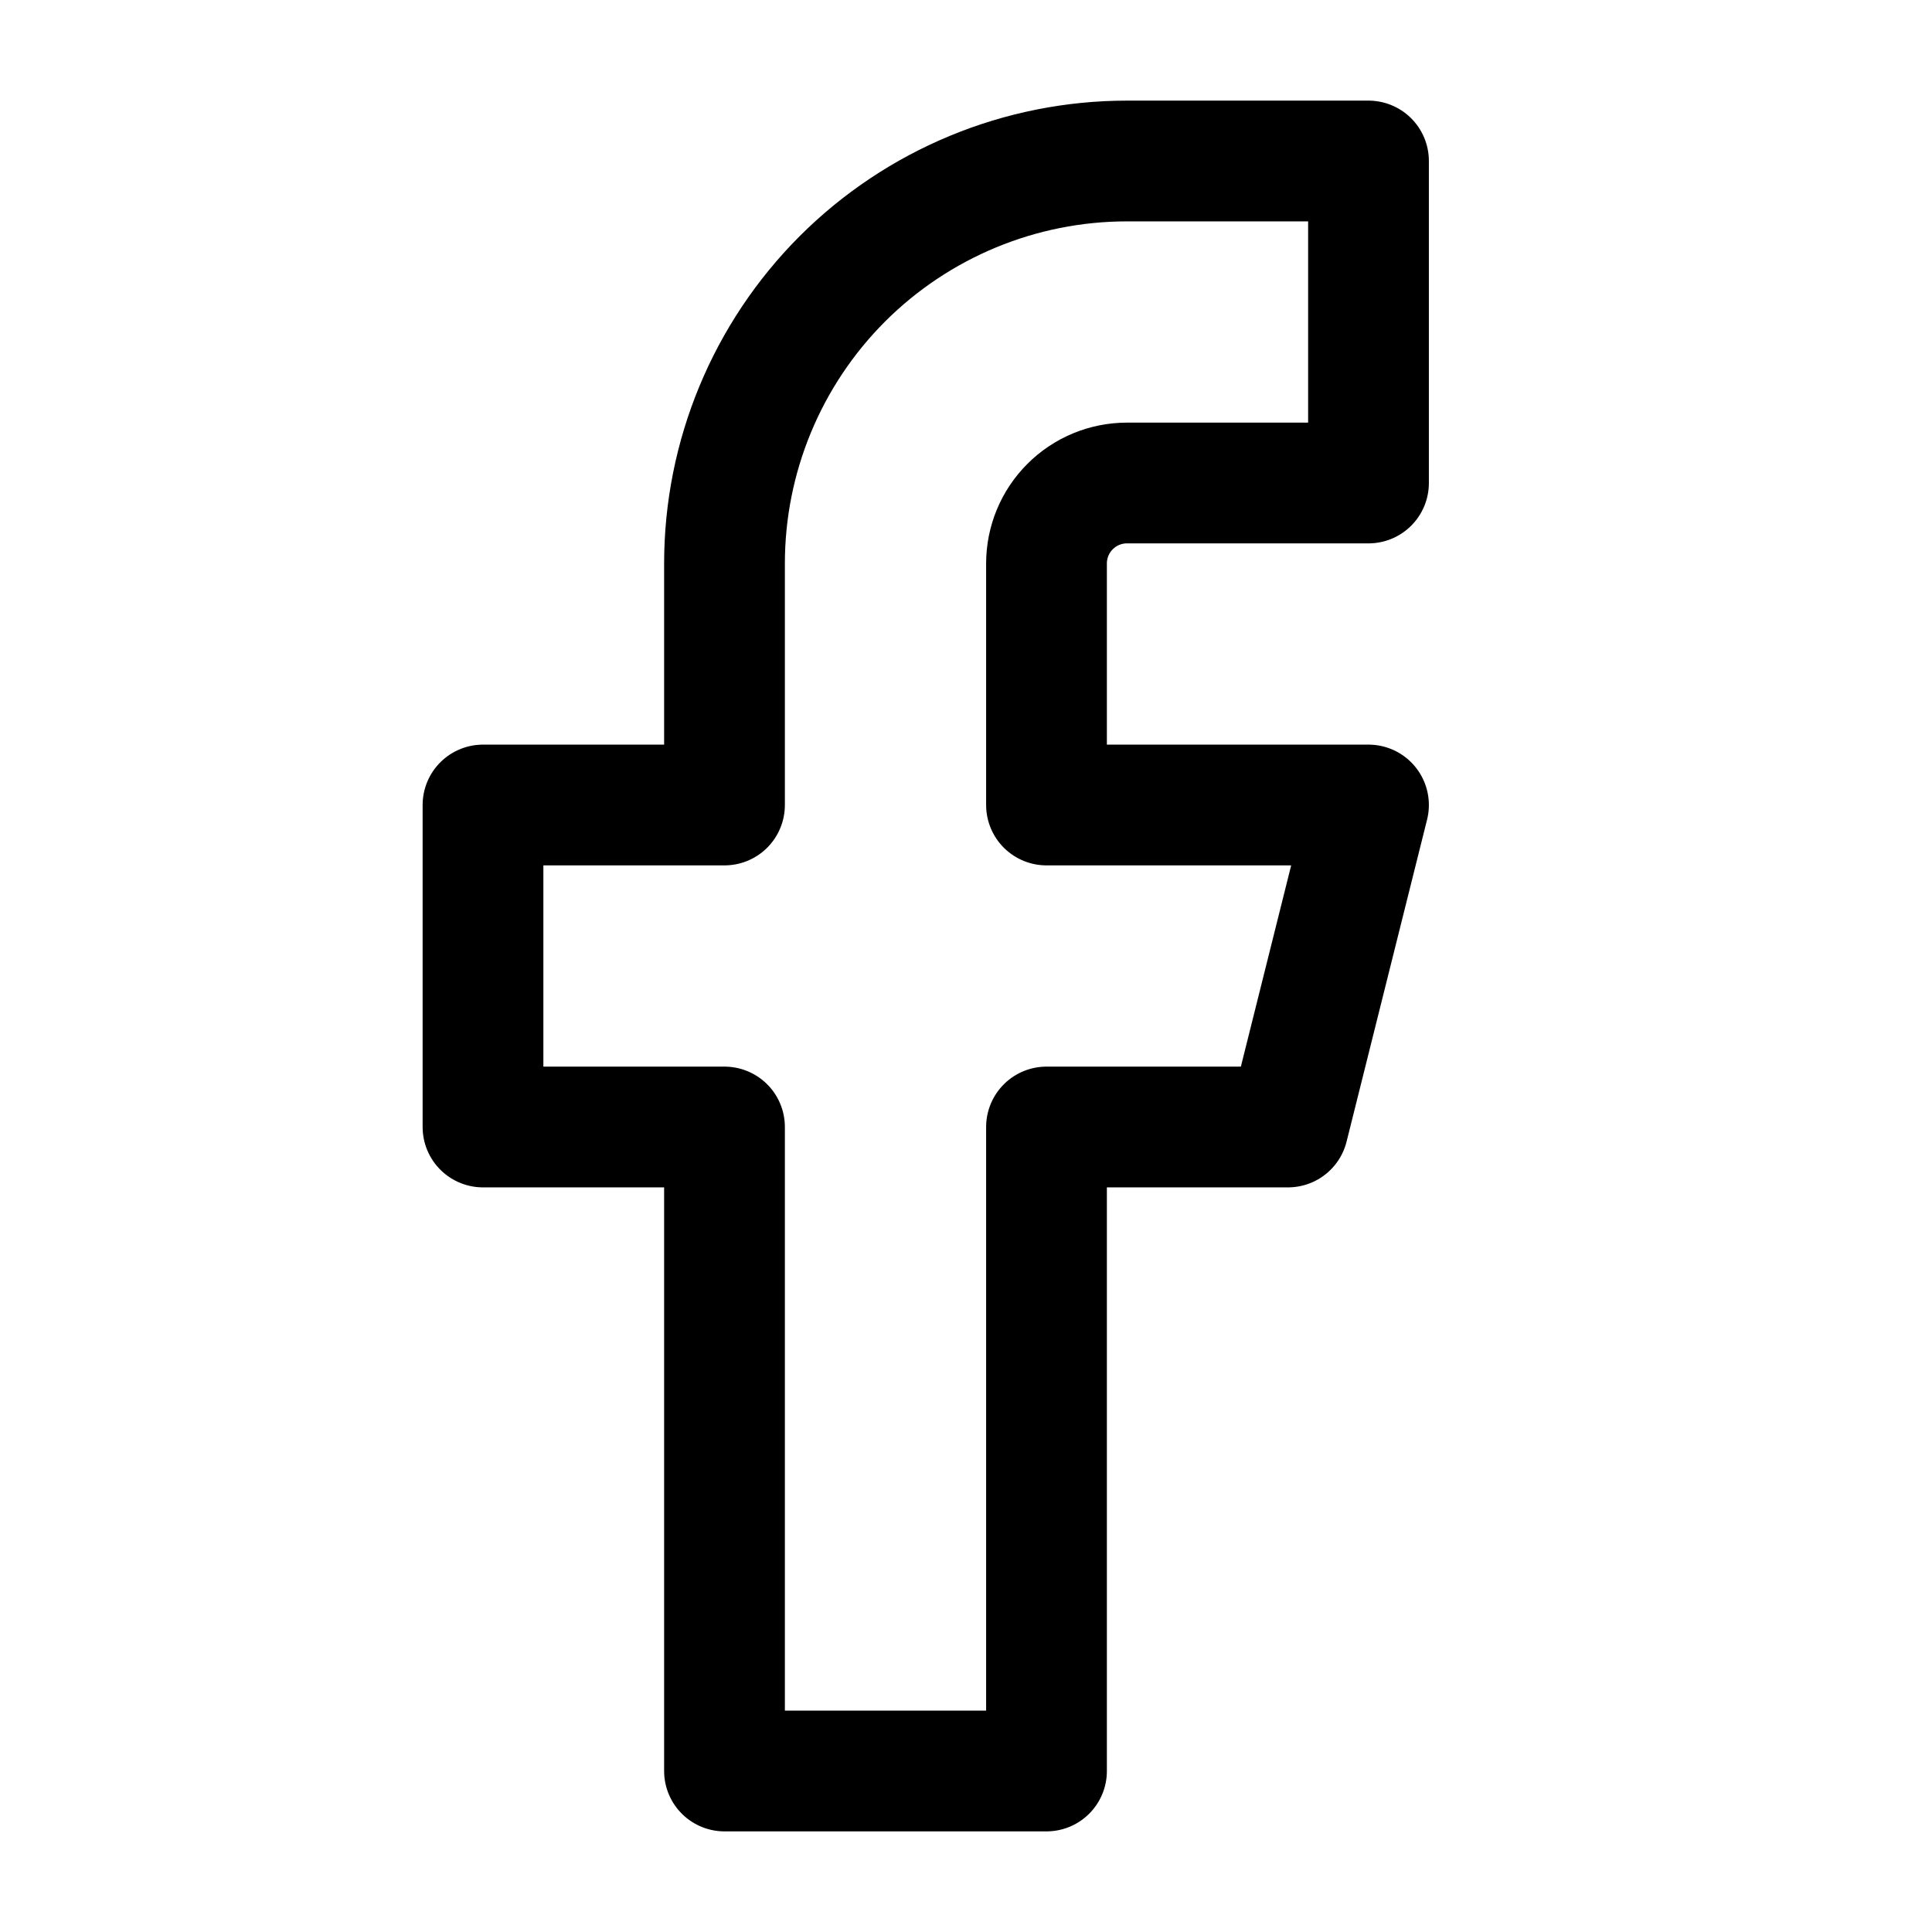
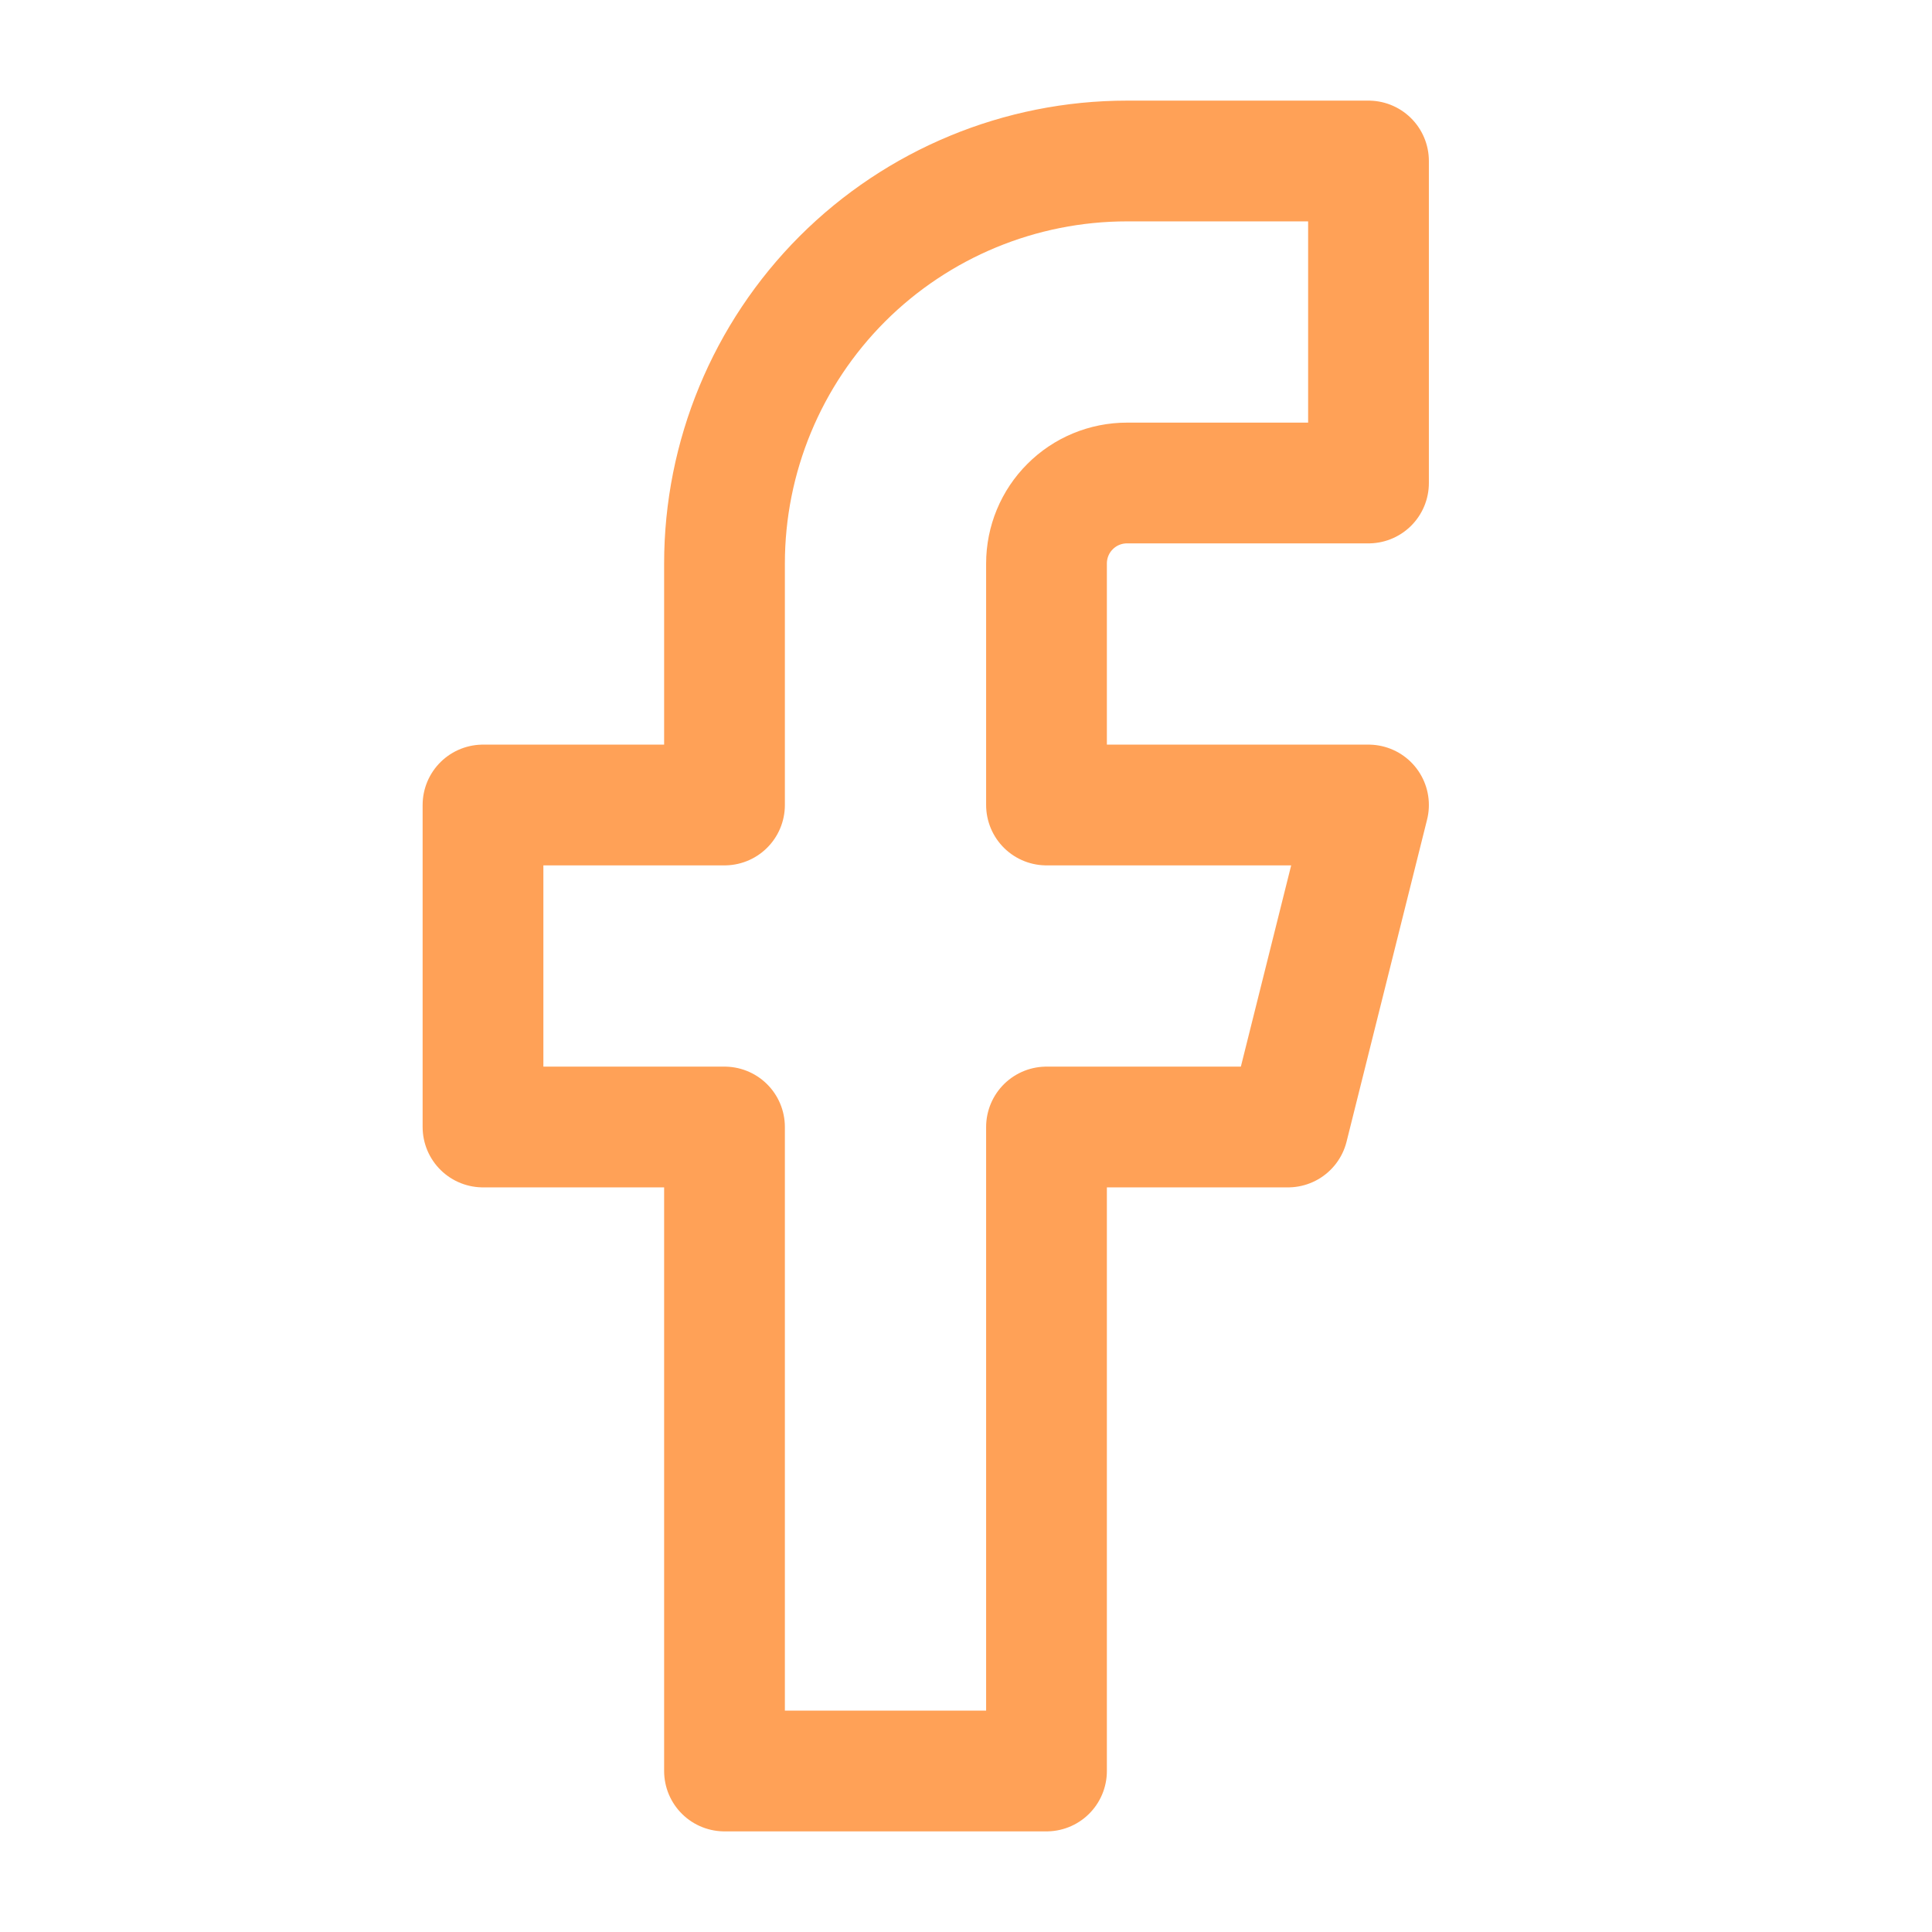
<svg xmlns="http://www.w3.org/2000/svg" width="24" height="24" viewBox="0 0 24 24" fill="none">
-   <path d="M17 2H14C12.674 2 11.402 2.527 10.464 3.464C9.527 4.402 9 5.674 9 7V10H6V14H9V22H13V14H16L17 10H13V7C13 6.735 13.105 6.48 13.293 6.293C13.48 6.105 13.735 6 14 6H17V2Z" stroke="black" stroke-width="1.5" stroke-linecap="round" stroke-linejoin="round" />
+   <path d="M17 2H14C12.674 2 11.402 2.527 10.464 3.464C9.527 4.402 9 5.674 9 7V10H6V14H9V22H13V14H16L17 10H13V7C13 6.735 13.105 6.48 13.293 6.293C13.48 6.105 13.735 6 14 6H17V2Z" stroke="#FFA157" stroke-width="1.5" stroke-linecap="round" stroke-linejoin="round" />
</svg>
